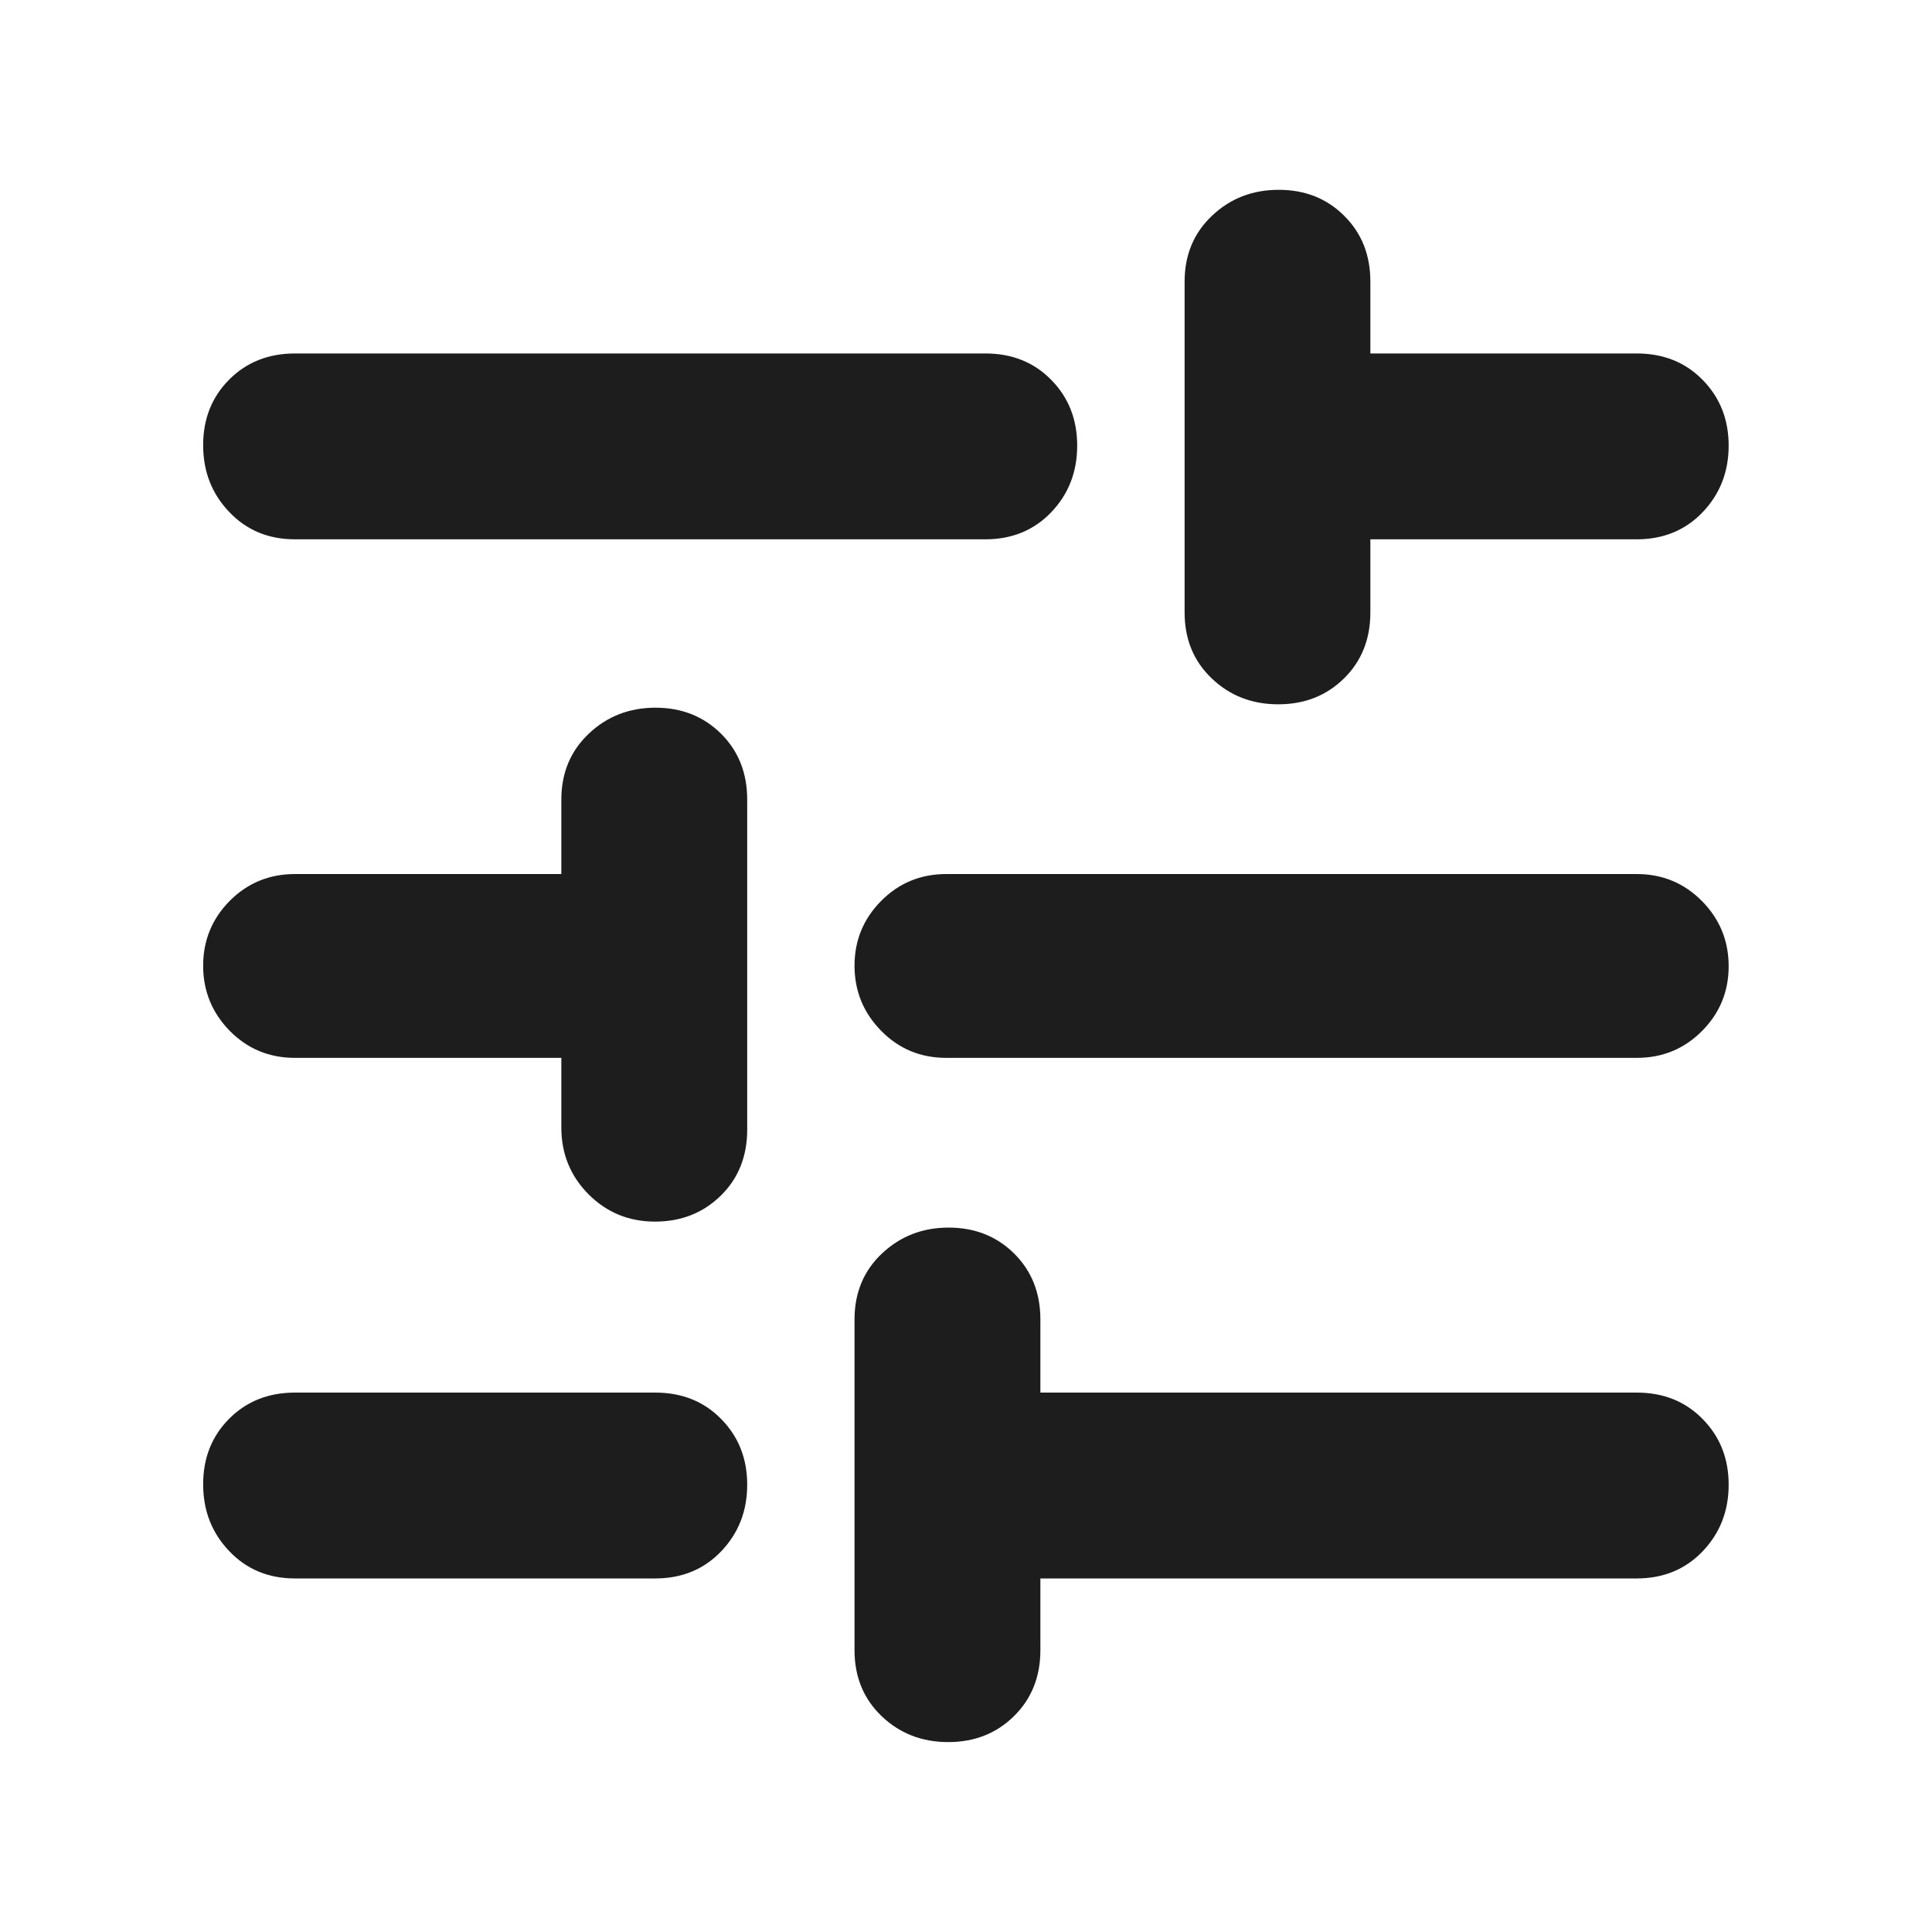
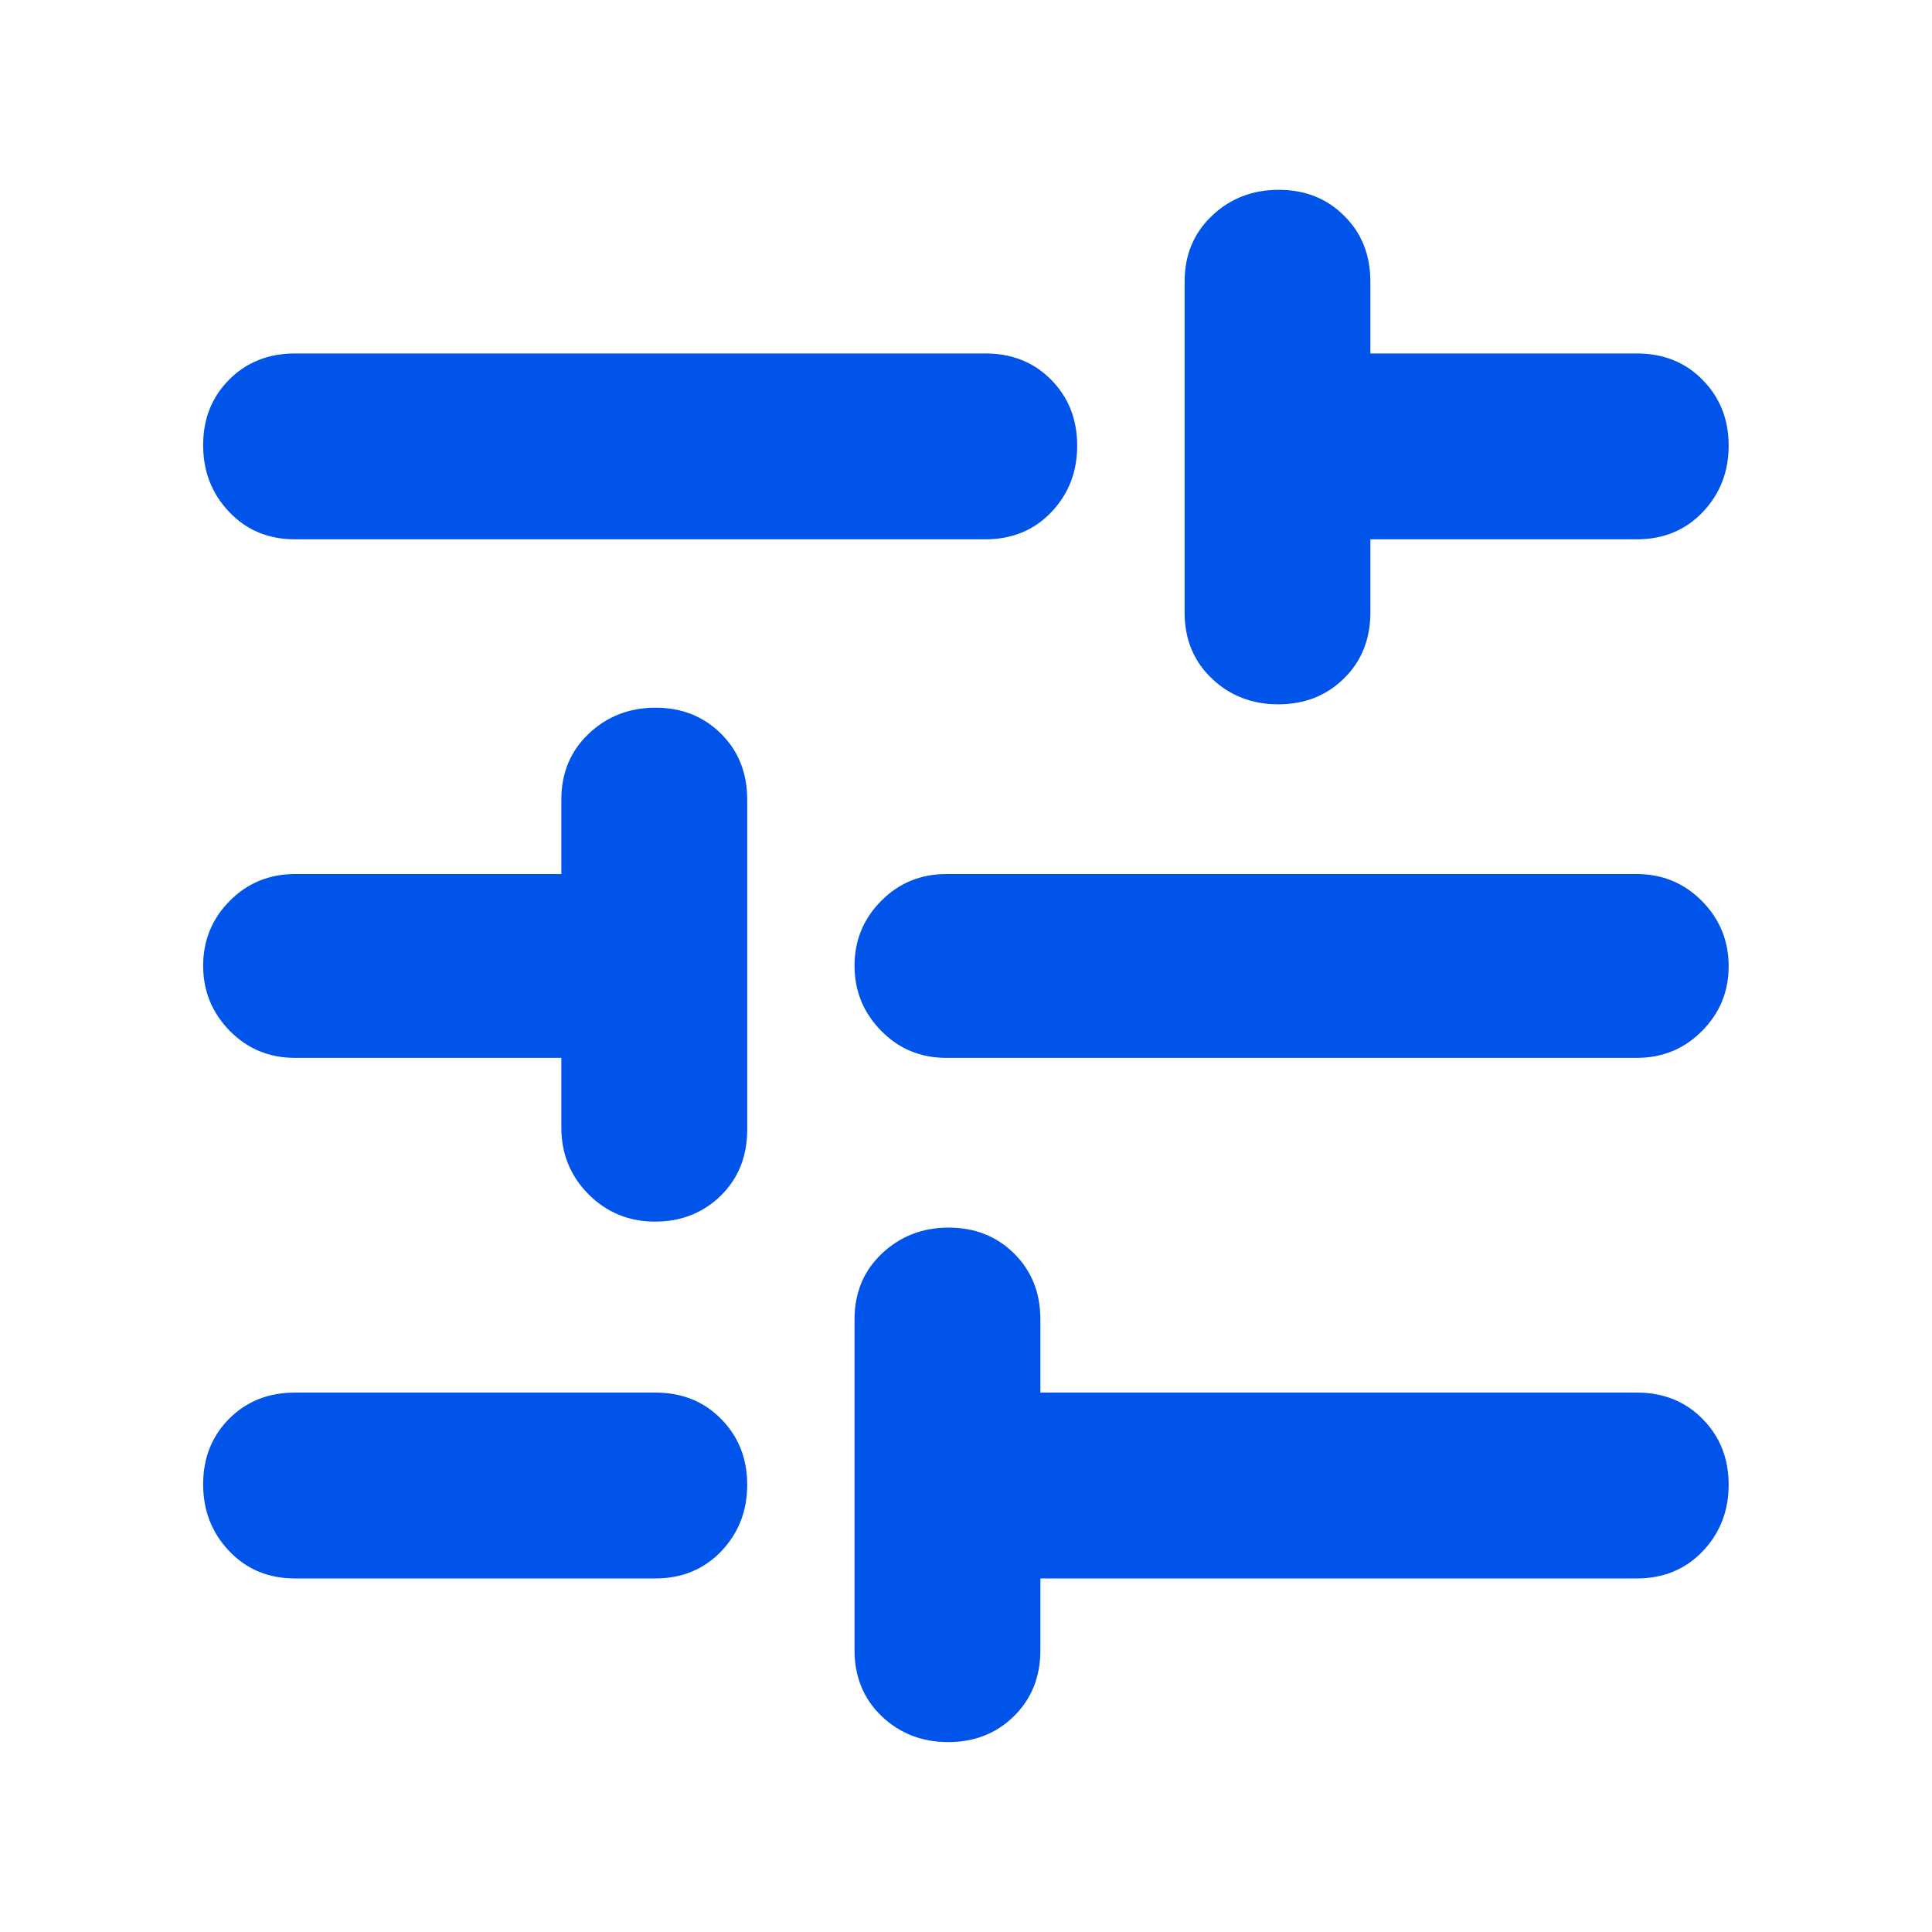
<svg xmlns="http://www.w3.org/2000/svg" width="20" height="20" viewBox="0 0 20 20" fill="none">
  <mask id="mask0_165_61051" style="mask-type:alpha" maskUnits="userSpaceOnUse" x="0" y="0" width="20" height="20">
    <rect width="20" height="20" fill="#D9D9D9" />
  </mask>
  <g mask="url(#mask0_165_61051)">
-     <path d="M9.127 17.766C8.94 17.587 8.846 17.359 8.846 17.083V13.659C8.846 13.383 8.94 13.156 9.129 12.977C9.319 12.798 9.549 12.708 9.82 12.708C10.092 12.708 10.318 12.798 10.499 12.977C10.679 13.156 10.77 13.383 10.77 13.659V14.416H16.943C17.219 14.416 17.447 14.507 17.626 14.69C17.805 14.872 17.895 15.098 17.895 15.37C17.895 15.642 17.805 15.871 17.626 16.059C17.447 16.246 17.219 16.34 16.943 16.34H10.77V17.083C10.77 17.359 10.678 17.587 10.496 17.766C10.314 17.945 10.087 18.034 9.816 18.034C9.544 18.034 9.315 17.945 9.127 17.766ZM3.054 16.34C2.778 16.34 2.551 16.245 2.372 16.056C2.192 15.867 2.103 15.637 2.103 15.365C2.103 15.094 2.192 14.868 2.372 14.687C2.551 14.507 2.778 14.416 3.054 14.416H6.783C7.059 14.416 7.287 14.507 7.466 14.69C7.645 14.872 7.735 15.098 7.735 15.37C7.735 15.642 7.645 15.871 7.466 16.059C7.287 16.246 7.059 16.34 6.783 16.34H3.054ZM6.092 12.363C5.905 12.174 5.811 11.944 5.811 11.673V10.951H3.054C2.787 10.951 2.562 10.858 2.378 10.671C2.195 10.484 2.103 10.259 2.103 9.997C2.103 9.735 2.195 9.511 2.378 9.326C2.562 9.141 2.787 9.048 3.054 9.048H5.811V8.277C5.811 8.001 5.906 7.774 6.095 7.595C6.284 7.416 6.514 7.326 6.786 7.326C7.057 7.326 7.283 7.416 7.464 7.595C7.644 7.774 7.735 8.001 7.735 8.277V11.694C7.735 11.97 7.644 12.198 7.462 12.377C7.279 12.556 7.052 12.646 6.781 12.646C6.509 12.646 6.28 12.551 6.092 12.363ZM9.797 10.951C9.53 10.951 9.305 10.858 9.122 10.671C8.938 10.484 8.846 10.259 8.846 9.997C8.846 9.735 8.938 9.511 9.122 9.326C9.305 9.141 9.53 9.048 9.797 9.048H16.943C17.21 9.048 17.435 9.142 17.619 9.328C17.803 9.515 17.895 9.74 17.895 10.002C17.895 10.264 17.803 10.488 17.619 10.673C17.435 10.858 17.21 10.951 16.943 10.951H9.797ZM12.544 7.023C12.356 6.844 12.263 6.616 12.263 6.34V2.916C12.263 2.64 12.357 2.413 12.546 2.234C12.735 2.054 12.966 1.965 13.237 1.965C13.509 1.965 13.735 2.054 13.915 2.234C14.096 2.413 14.186 2.64 14.186 2.916V3.659H16.943C17.219 3.659 17.447 3.75 17.626 3.933C17.805 4.115 17.895 4.342 17.895 4.613C17.895 4.885 17.805 5.114 17.626 5.302C17.447 5.489 17.219 5.583 16.943 5.583H14.186V6.34C14.186 6.616 14.095 6.844 13.913 7.023C13.731 7.202 13.504 7.291 13.232 7.291C12.961 7.291 12.731 7.202 12.544 7.023ZM3.054 5.583C2.778 5.583 2.551 5.488 2.372 5.299C2.192 5.11 2.103 4.88 2.103 4.608C2.103 4.337 2.192 4.111 2.372 3.93C2.551 3.75 2.778 3.659 3.054 3.659H10.2C10.476 3.659 10.704 3.75 10.883 3.933C11.062 4.115 11.151 4.342 11.151 4.613C11.151 4.885 11.062 5.114 10.883 5.302C10.704 5.489 10.476 5.583 10.2 5.583H3.054Z" fill="#1D1D1D" />
+     <path d="M9.127 17.766C8.94 17.587 8.846 17.359 8.846 17.083V13.659C8.846 13.383 8.94 13.156 9.129 12.977C9.319 12.798 9.549 12.708 9.82 12.708C10.092 12.708 10.318 12.798 10.499 12.977C10.679 13.156 10.77 13.383 10.77 13.659V14.416H16.943C17.219 14.416 17.447 14.507 17.626 14.69C17.805 14.872 17.895 15.098 17.895 15.37C17.895 15.642 17.805 15.871 17.626 16.059C17.447 16.246 17.219 16.34 16.943 16.34H10.77V17.083C10.77 17.359 10.678 17.587 10.496 17.766C10.314 17.945 10.087 18.034 9.816 18.034C9.544 18.034 9.315 17.945 9.127 17.766ZM3.054 16.34C2.778 16.34 2.551 16.245 2.372 16.056C2.192 15.867 2.103 15.637 2.103 15.365C2.103 15.094 2.192 14.868 2.372 14.687C2.551 14.507 2.778 14.416 3.054 14.416H6.783C7.059 14.416 7.287 14.507 7.466 14.69C7.645 14.872 7.735 15.098 7.735 15.37C7.735 15.642 7.645 15.871 7.466 16.059C7.287 16.246 7.059 16.34 6.783 16.34H3.054ZM6.092 12.363C5.905 12.174 5.811 11.944 5.811 11.673V10.951H3.054C2.787 10.951 2.562 10.858 2.378 10.671C2.195 10.484 2.103 10.259 2.103 9.997C2.103 9.735 2.195 9.511 2.378 9.326C2.562 9.141 2.787 9.048 3.054 9.048H5.811V8.277C5.811 8.001 5.906 7.774 6.095 7.595C6.284 7.416 6.514 7.326 6.786 7.326C7.057 7.326 7.283 7.416 7.464 7.595C7.644 7.774 7.735 8.001 7.735 8.277V11.694C7.735 11.97 7.644 12.198 7.462 12.377C7.279 12.556 7.052 12.646 6.781 12.646C6.509 12.646 6.28 12.551 6.092 12.363ZM9.797 10.951C9.53 10.951 9.305 10.858 9.122 10.671C8.938 10.484 8.846 10.259 8.846 9.997C8.846 9.735 8.938 9.511 9.122 9.326C9.305 9.141 9.53 9.048 9.797 9.048H16.943C17.21 9.048 17.435 9.142 17.619 9.328C17.803 9.515 17.895 9.74 17.895 10.002C17.895 10.264 17.803 10.488 17.619 10.673C17.435 10.858 17.21 10.951 16.943 10.951H9.797ZM12.544 7.023C12.356 6.844 12.263 6.616 12.263 6.34V2.916C12.263 2.64 12.357 2.413 12.546 2.234C12.735 2.054 12.966 1.965 13.237 1.965C13.509 1.965 13.735 2.054 13.915 2.234C14.096 2.413 14.186 2.64 14.186 2.916V3.659H16.943C17.219 3.659 17.447 3.75 17.626 3.933C17.805 4.115 17.895 4.342 17.895 4.613C17.895 4.885 17.805 5.114 17.626 5.302C17.447 5.489 17.219 5.583 16.943 5.583H14.186V6.34C14.186 6.616 14.095 6.844 13.913 7.023C13.731 7.202 13.504 7.291 13.232 7.291C12.961 7.291 12.731 7.202 12.544 7.023ZM3.054 5.583C2.778 5.583 2.551 5.488 2.372 5.299C2.192 5.11 2.103 4.88 2.103 4.608C2.103 4.337 2.192 4.111 2.372 3.93C2.551 3.75 2.778 3.659 3.054 3.659H10.2C10.476 3.659 10.704 3.75 10.883 3.933C11.062 4.115 11.151 4.342 11.151 4.613C11.151 4.885 11.062 5.114 10.883 5.302C10.704 5.489 10.476 5.583 10.2 5.583H3.054Z" fill="#0054E9" />
  </g>
</svg>
